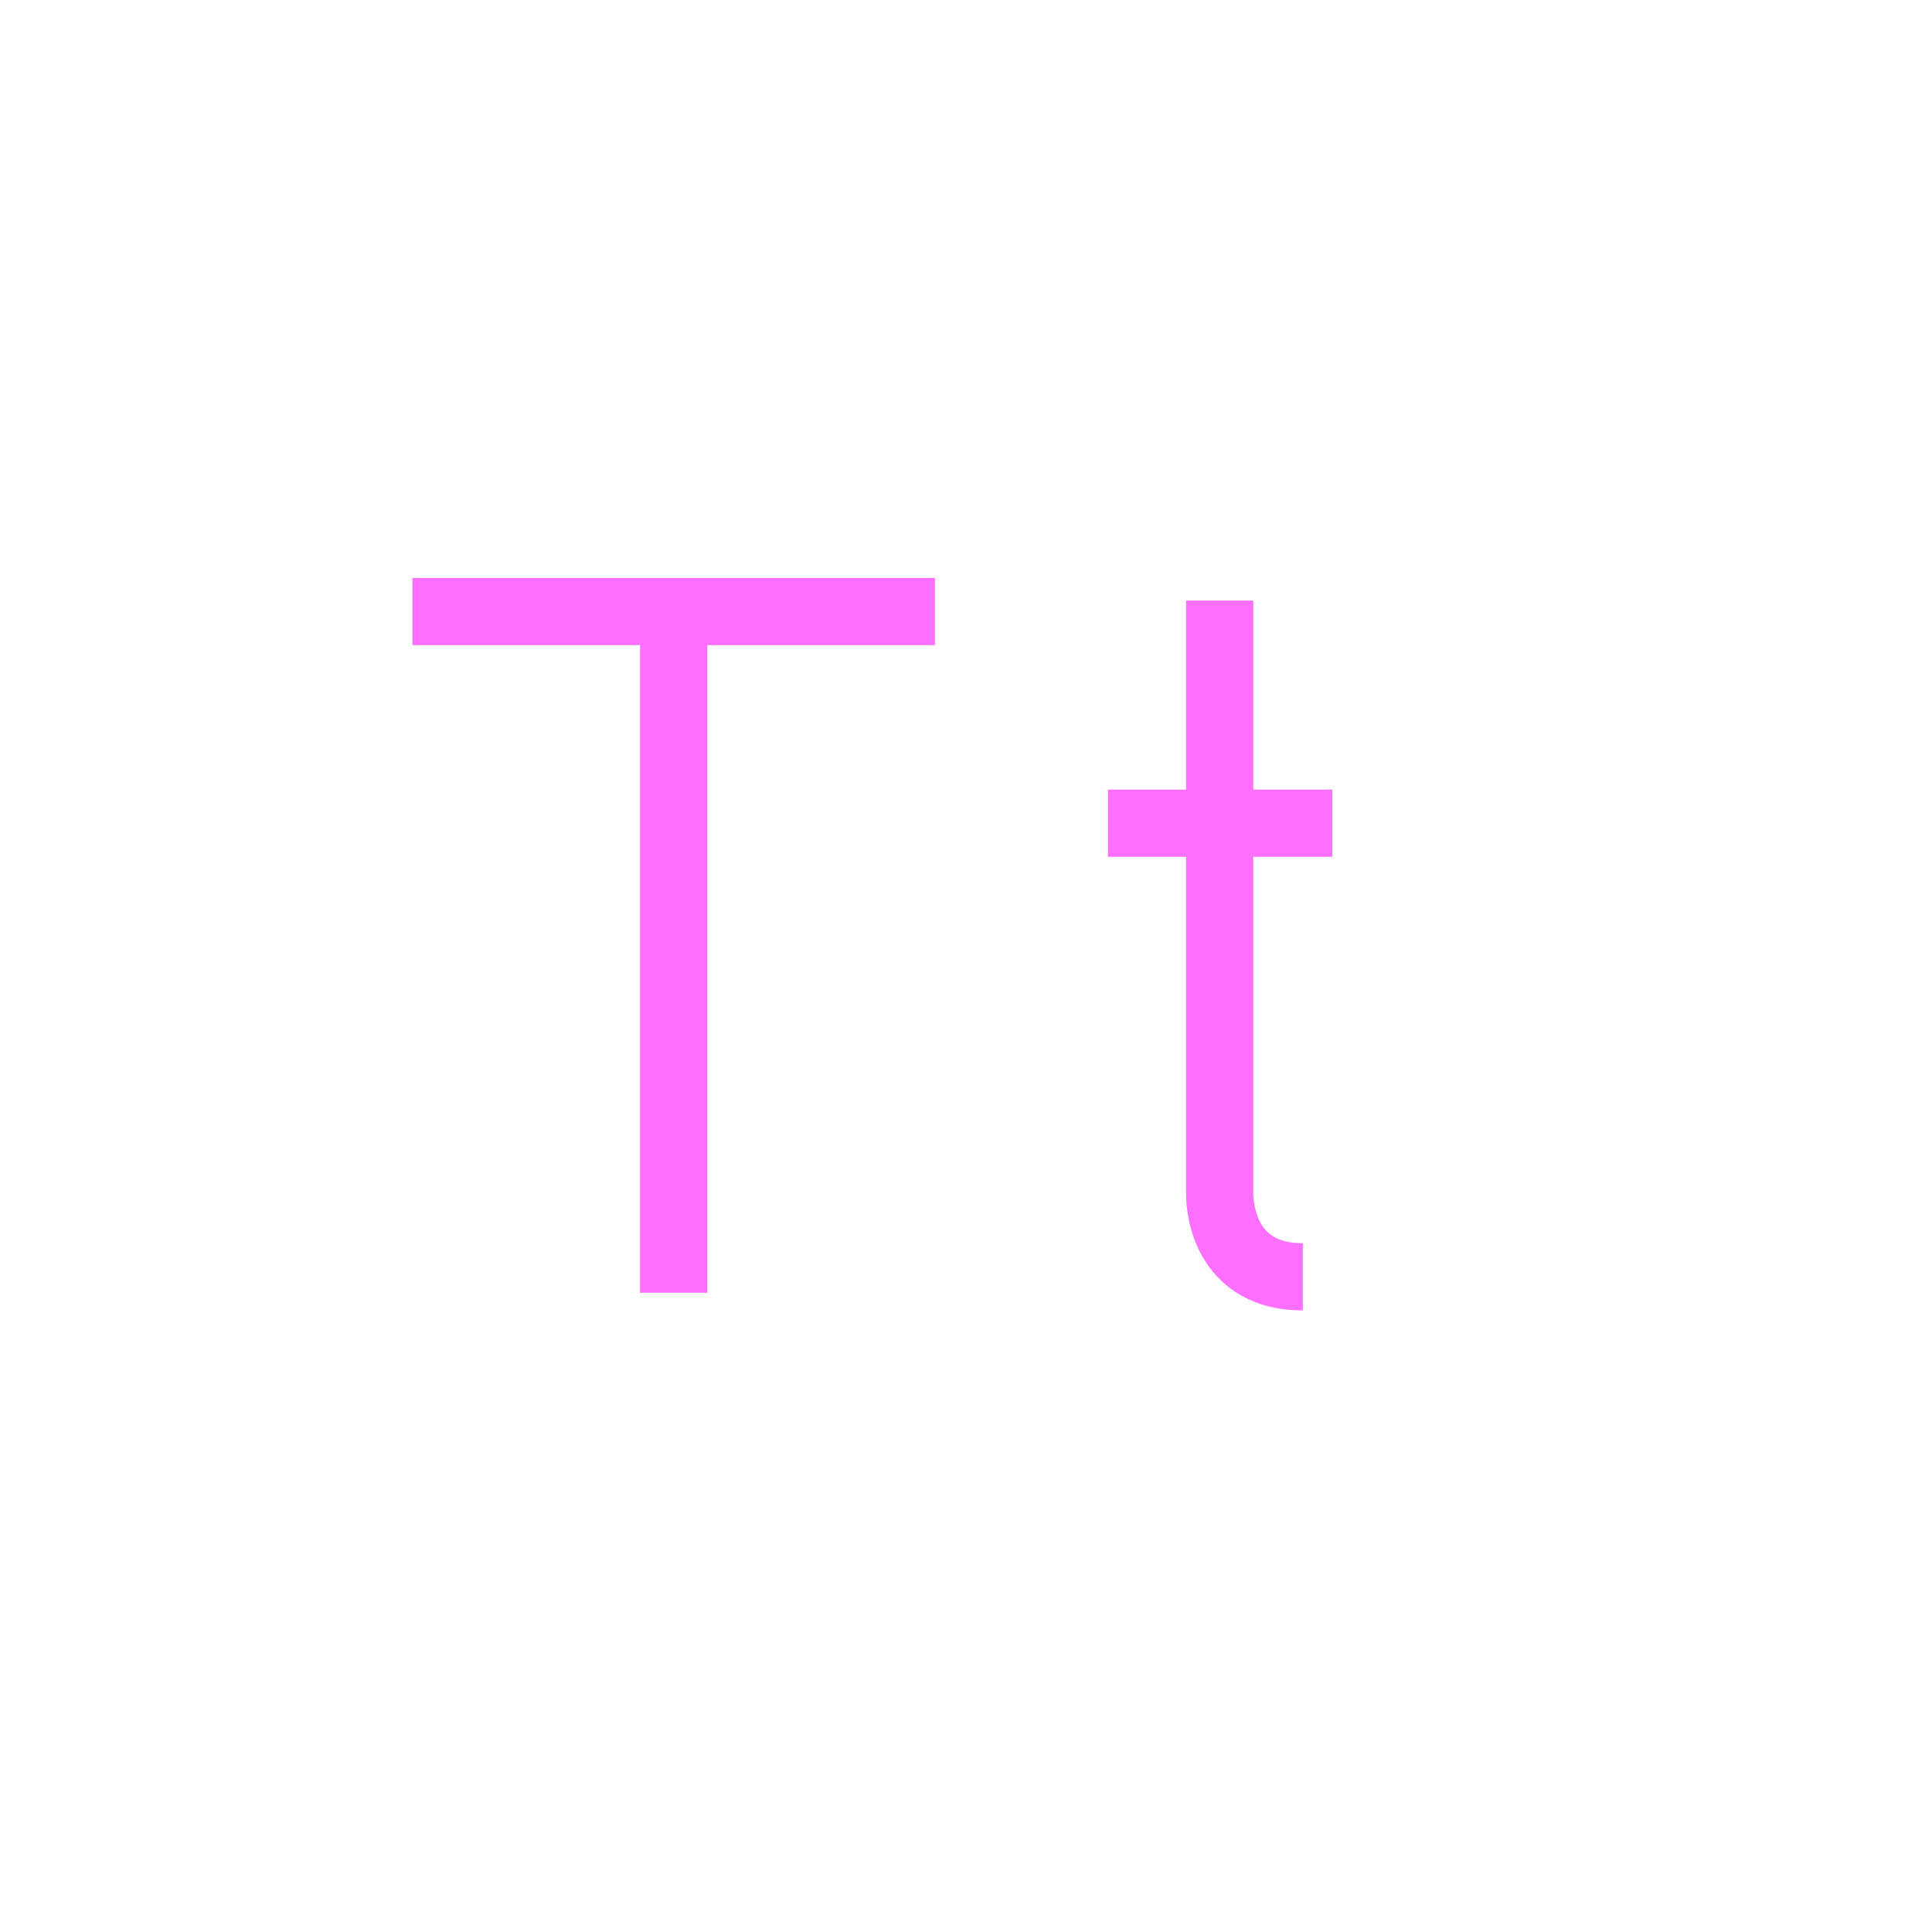
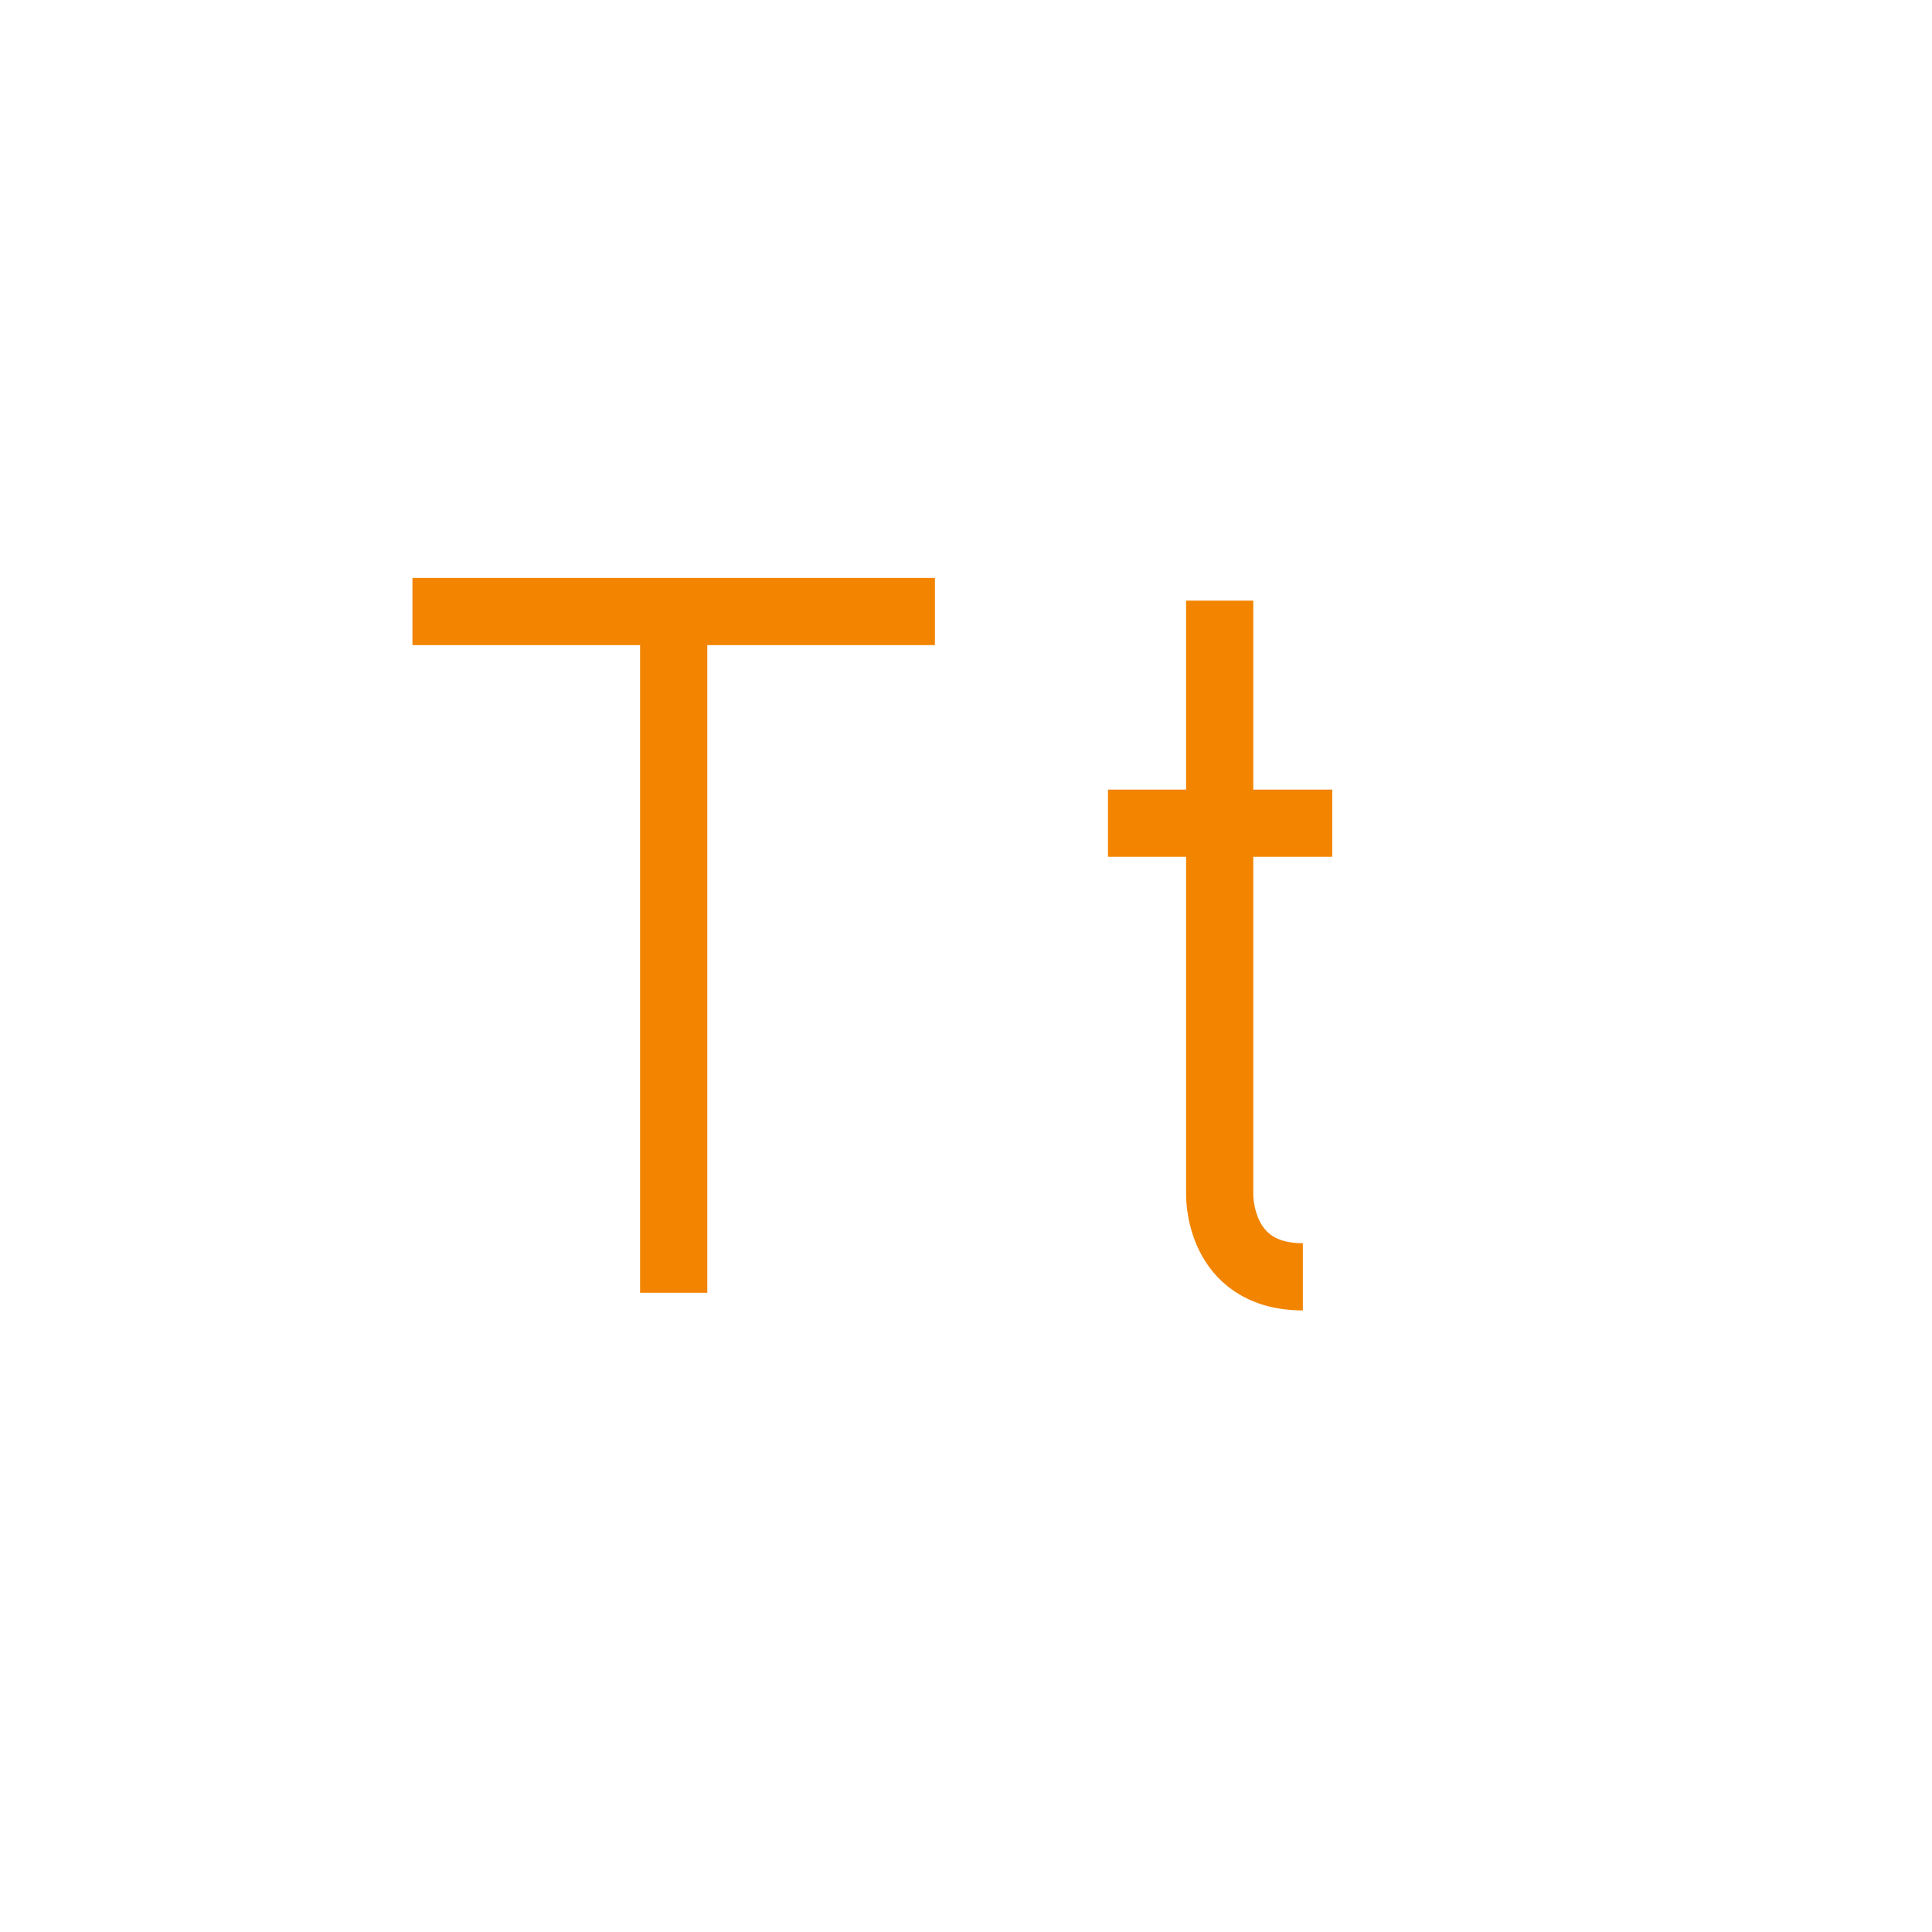
<svg xmlns="http://www.w3.org/2000/svg" version="1.1" x="0px" y="0px" viewBox="0 0 230 230" style="enable-background:new 0 0 230 230;" xml:space="preserve">
  <style type="text/css">
- 	.st0{fill:none;stroke:#FF6FFF;stroke-width:8;stroke-miterlimit:10;}
+ 	.st0{fill:none;stroke:#f28400;stroke-width:8;stroke-miterlimit:10;}
</style>
  <g id="CapT">
    <line id="CapT1" class="st0" x1="80.2" y1="70.4" x2="80.2" y2="153.9" />
    <line id="CapT2" class="st0" x1="49.1" y1="72.8" x2="111.3" y2="72.8" />
  </g>
  <g id="LowT">
    <path id="LowT1" class="st0" d="M145.2,71.5v70.6c0,0-0.3,9.9,9.9,9.9" />
    <line id="LowT2" class="st0" x1="131.9" y1="98" x2="158.6" y2="98" />
  </g>
</svg>
